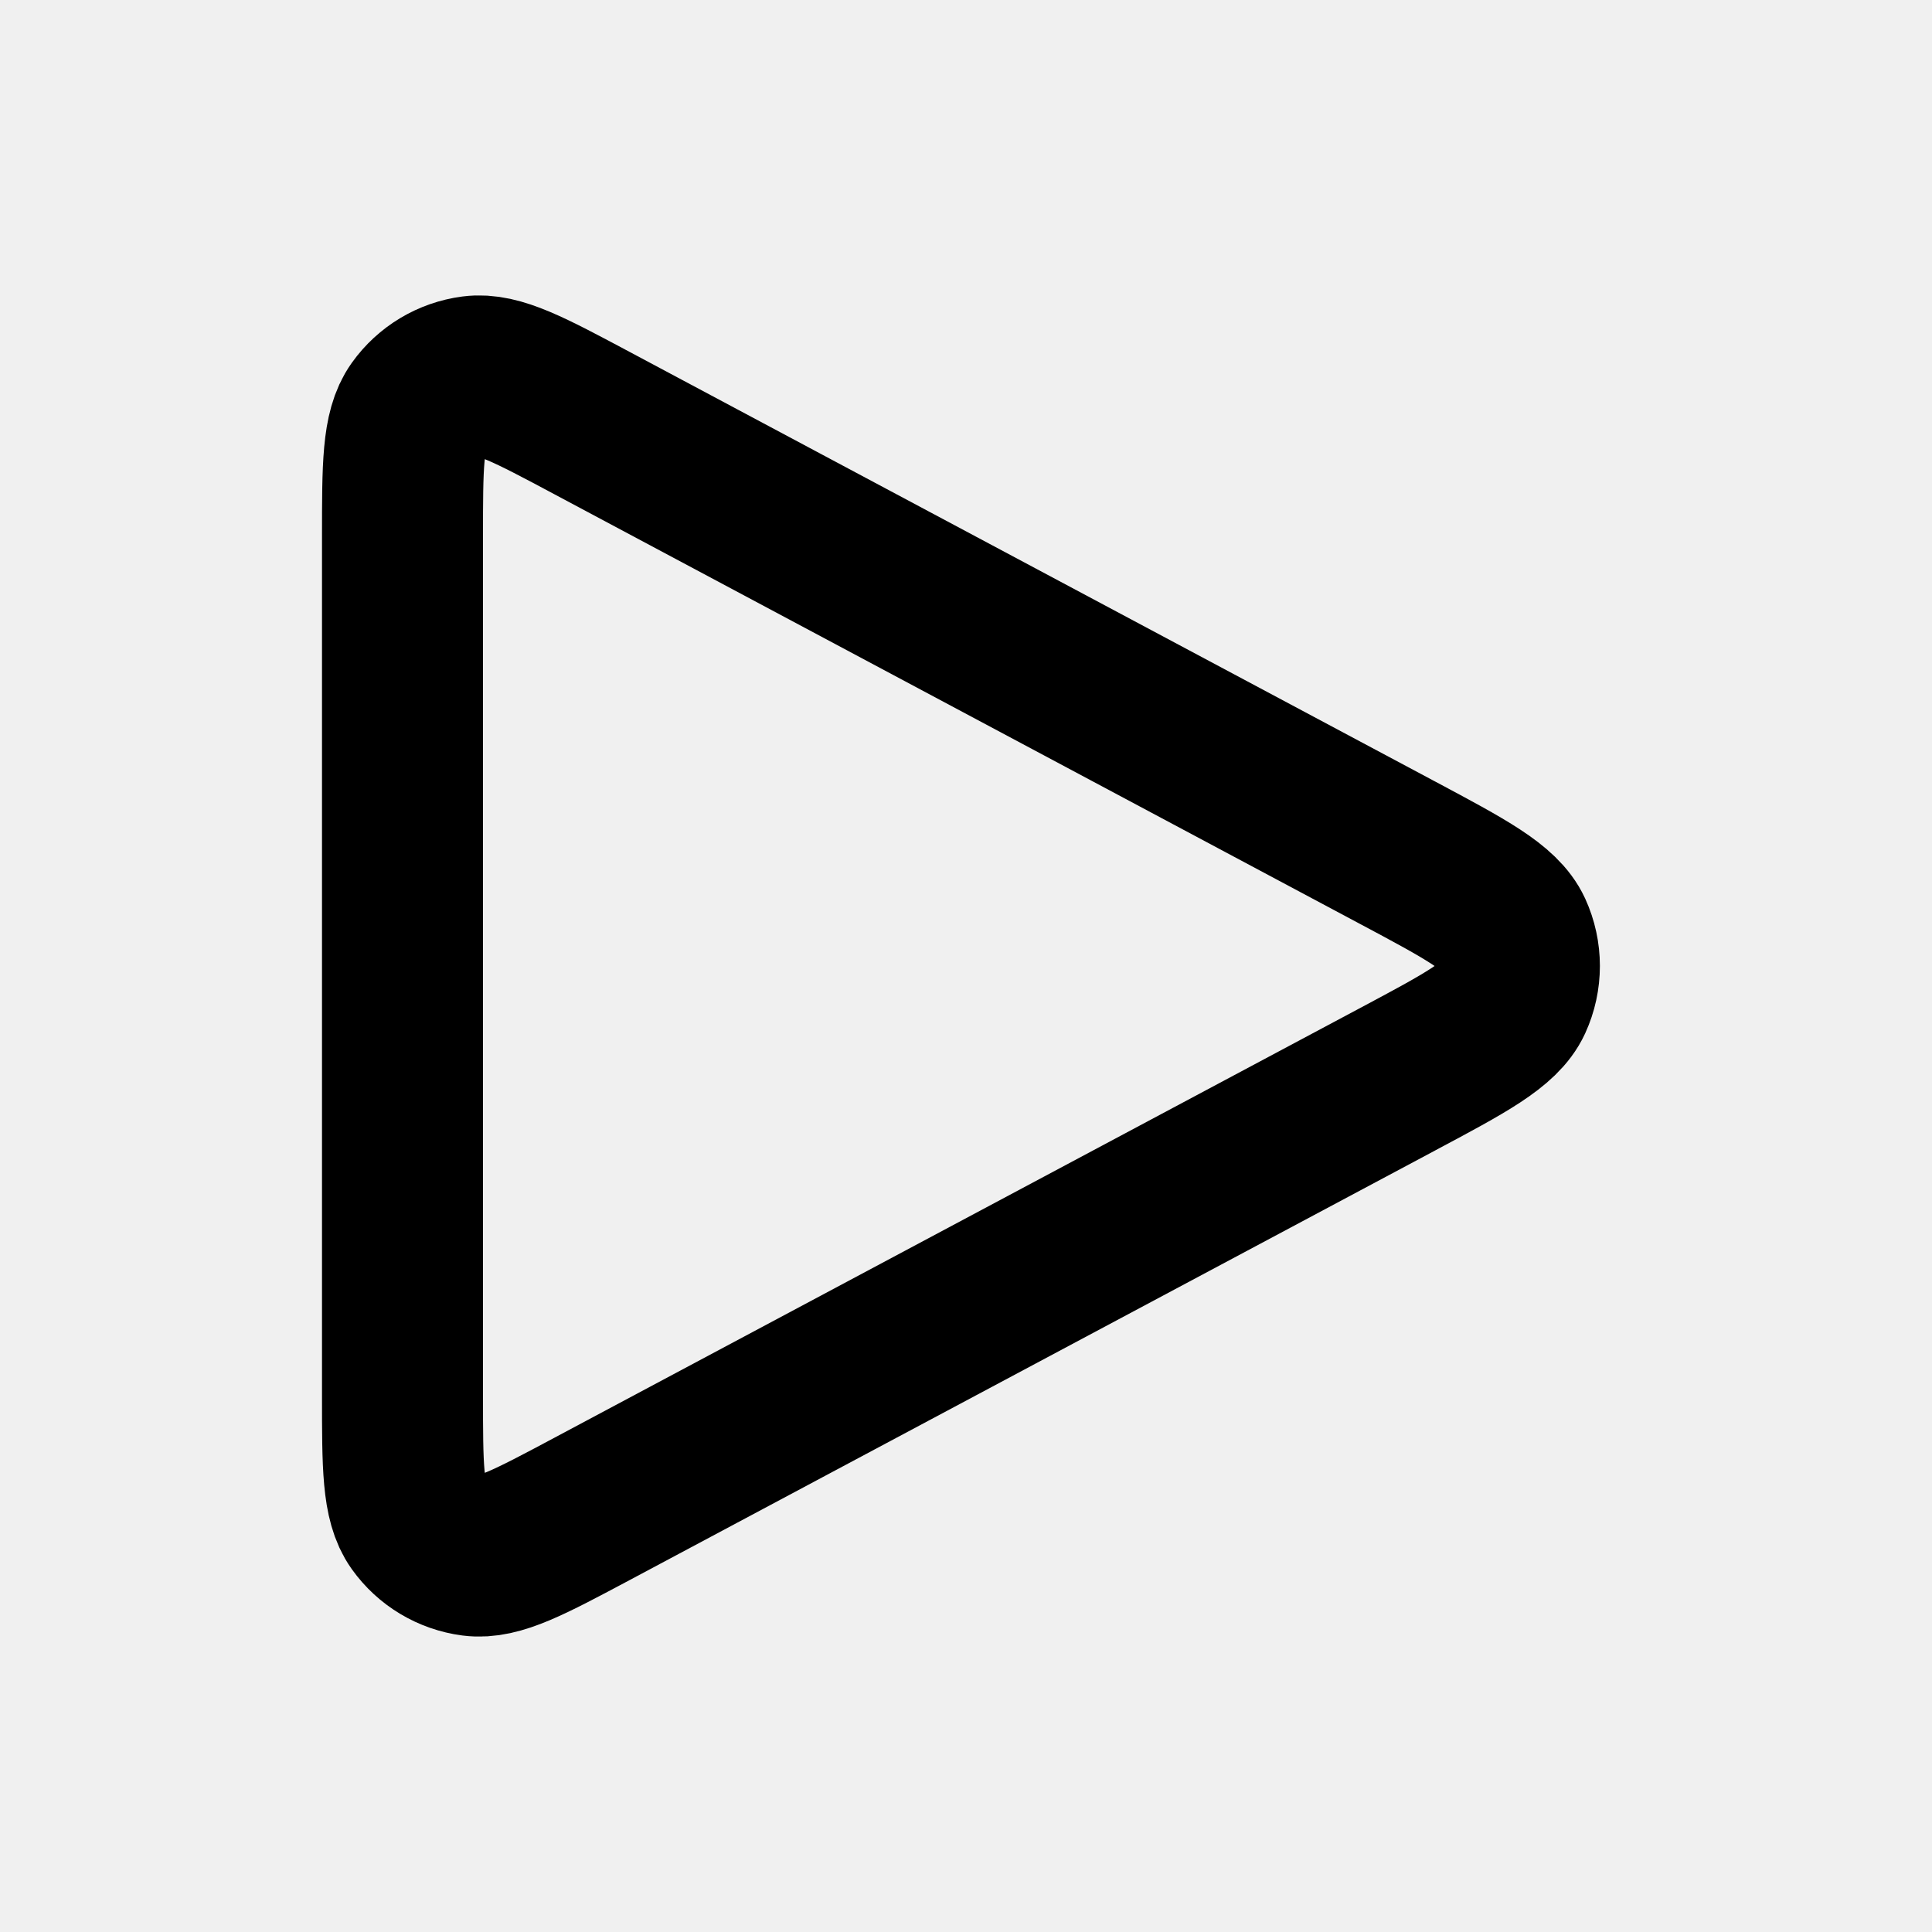
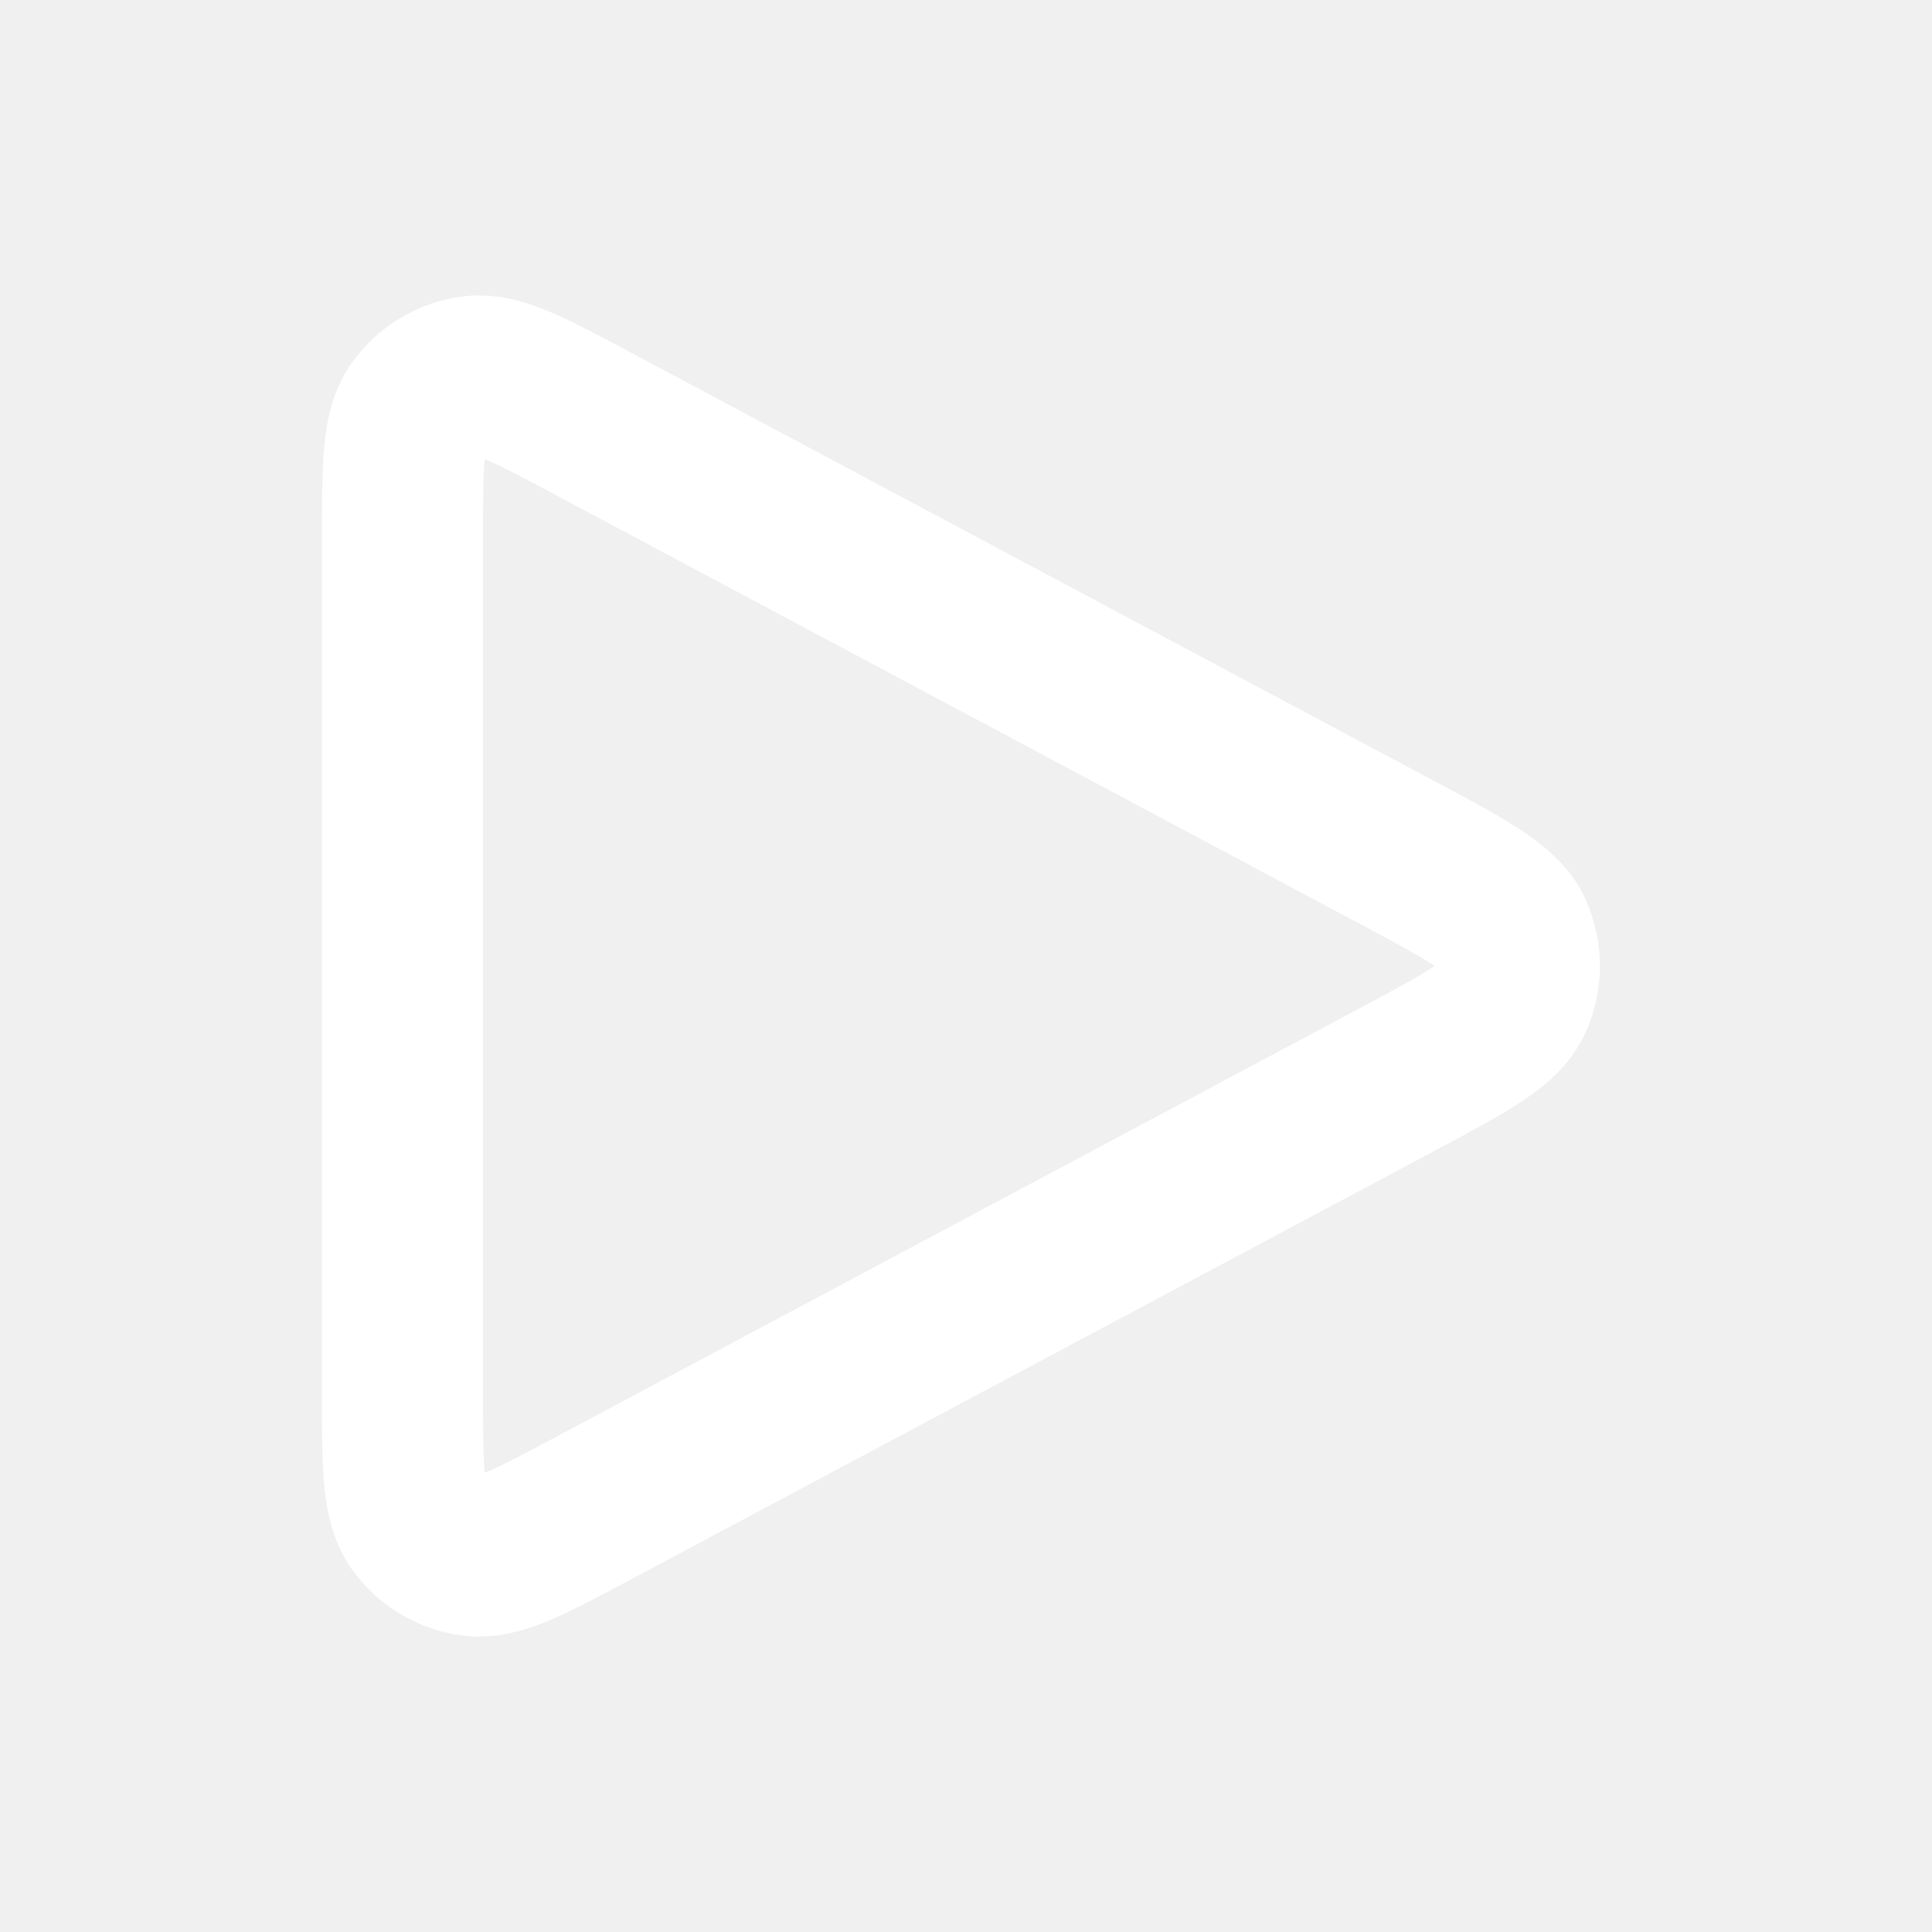
<svg xmlns="http://www.w3.org/2000/svg" width="800px" height="800px" viewBox="0 0 24 24" fill="none">
  <g id="Media / Play">
-     <path id="Vector" d="M5 17.334V6.667C5 5.787 5 5.347 5.185 5.087C5.347 4.86 5.596 4.711 5.872 4.675C6.189 4.634 6.577 4.841 7.353 5.255L17.352 10.588L17.356 10.59C18.213 11.047 18.642 11.276 18.783 11.58C18.905 11.846 18.905 12.153 18.783 12.419C18.642 12.724 18.212 12.954 17.352 13.412L7.353 18.745C6.576 19.159 6.189 19.366 5.872 19.325C5.596 19.289 5.347 19.14 5.185 18.913C5 18.653 5 18.213 5 17.334Z" stroke="#000000" stroke-width="2" stroke-linecap="round" stroke-linejoin="round" />
+     <path id="Vector" d="M5 17.334V6.667C5 5.787 5 5.347 5.185 5.087C5.347 4.86 5.596 4.711 5.872 4.675C6.189 4.634 6.577 4.841 7.353 5.255L17.352 10.588L17.356 10.59C18.213 11.047 18.642 11.276 18.783 11.58C18.905 11.846 18.905 12.153 18.783 12.419C18.642 12.724 18.212 12.954 17.352 13.412L7.353 18.745C6.576 19.159 6.189 19.366 5.872 19.325C5.596 19.289 5.347 19.14 5.185 18.913C5 18.653 5 18.213 5 17.334Z" stroke="#FFFFFF" stroke-width="2" stroke-linecap="round" stroke-linejoin="round" />
  </g>
</svg>
